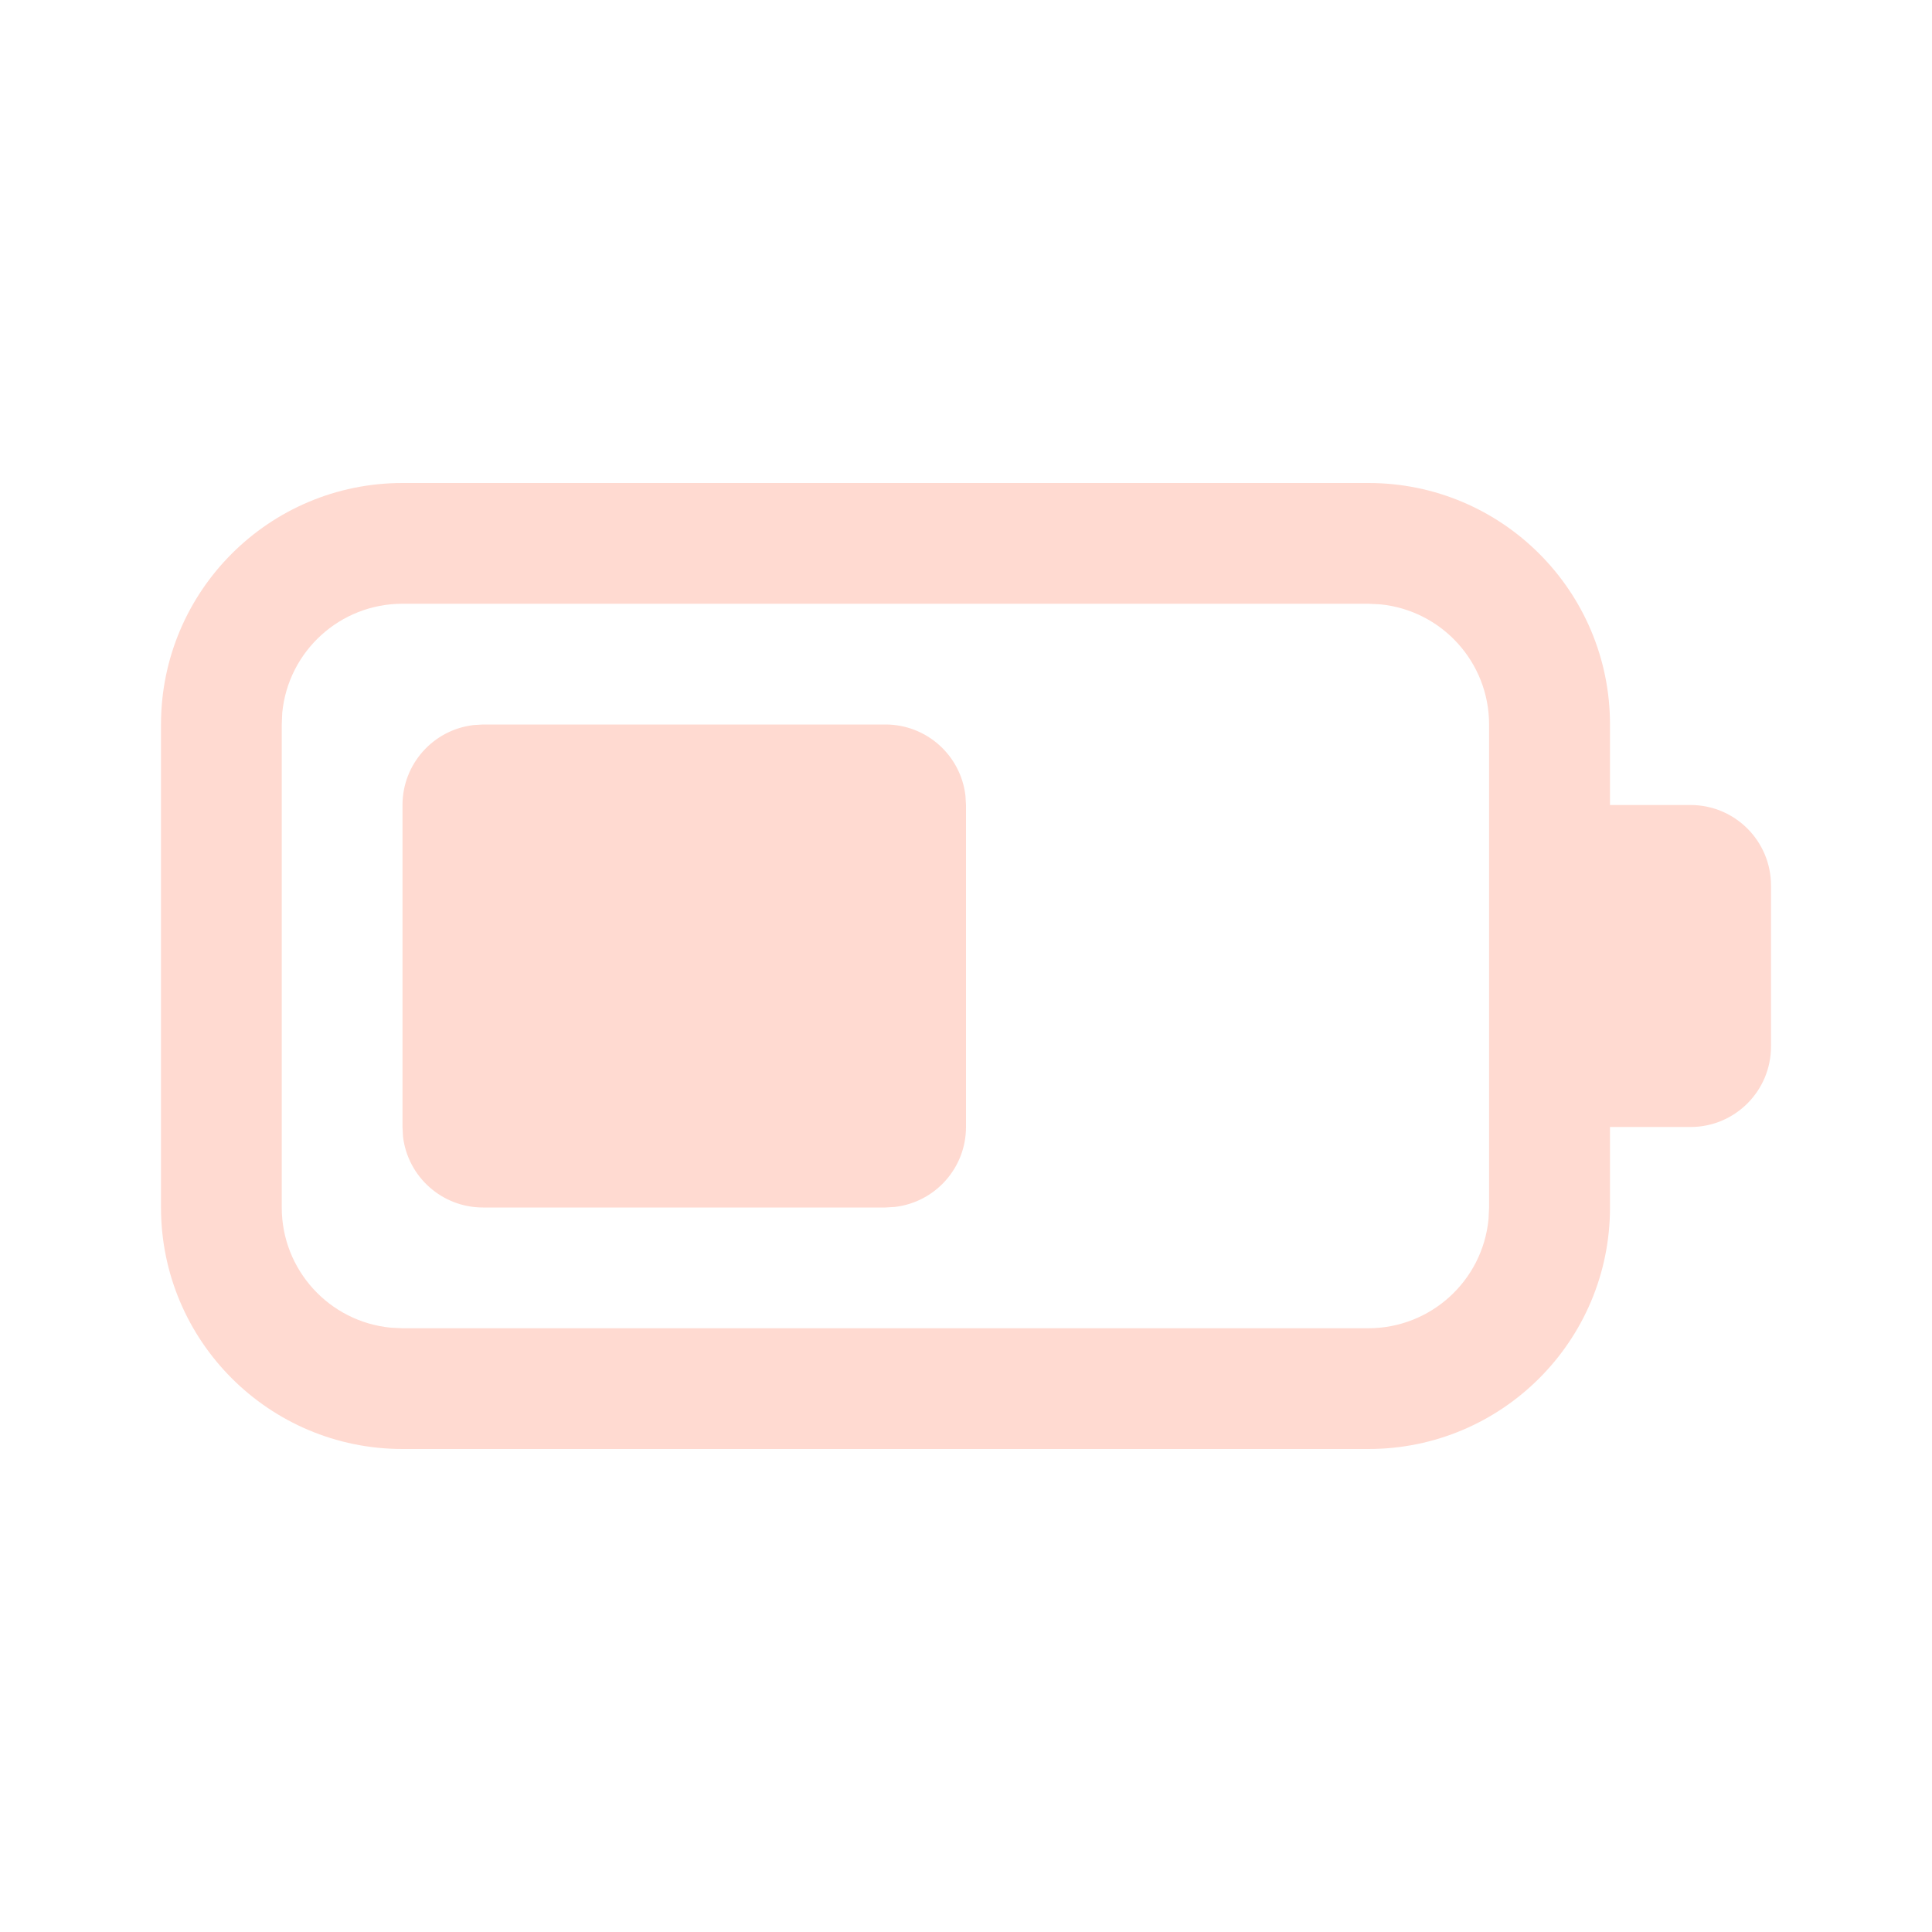
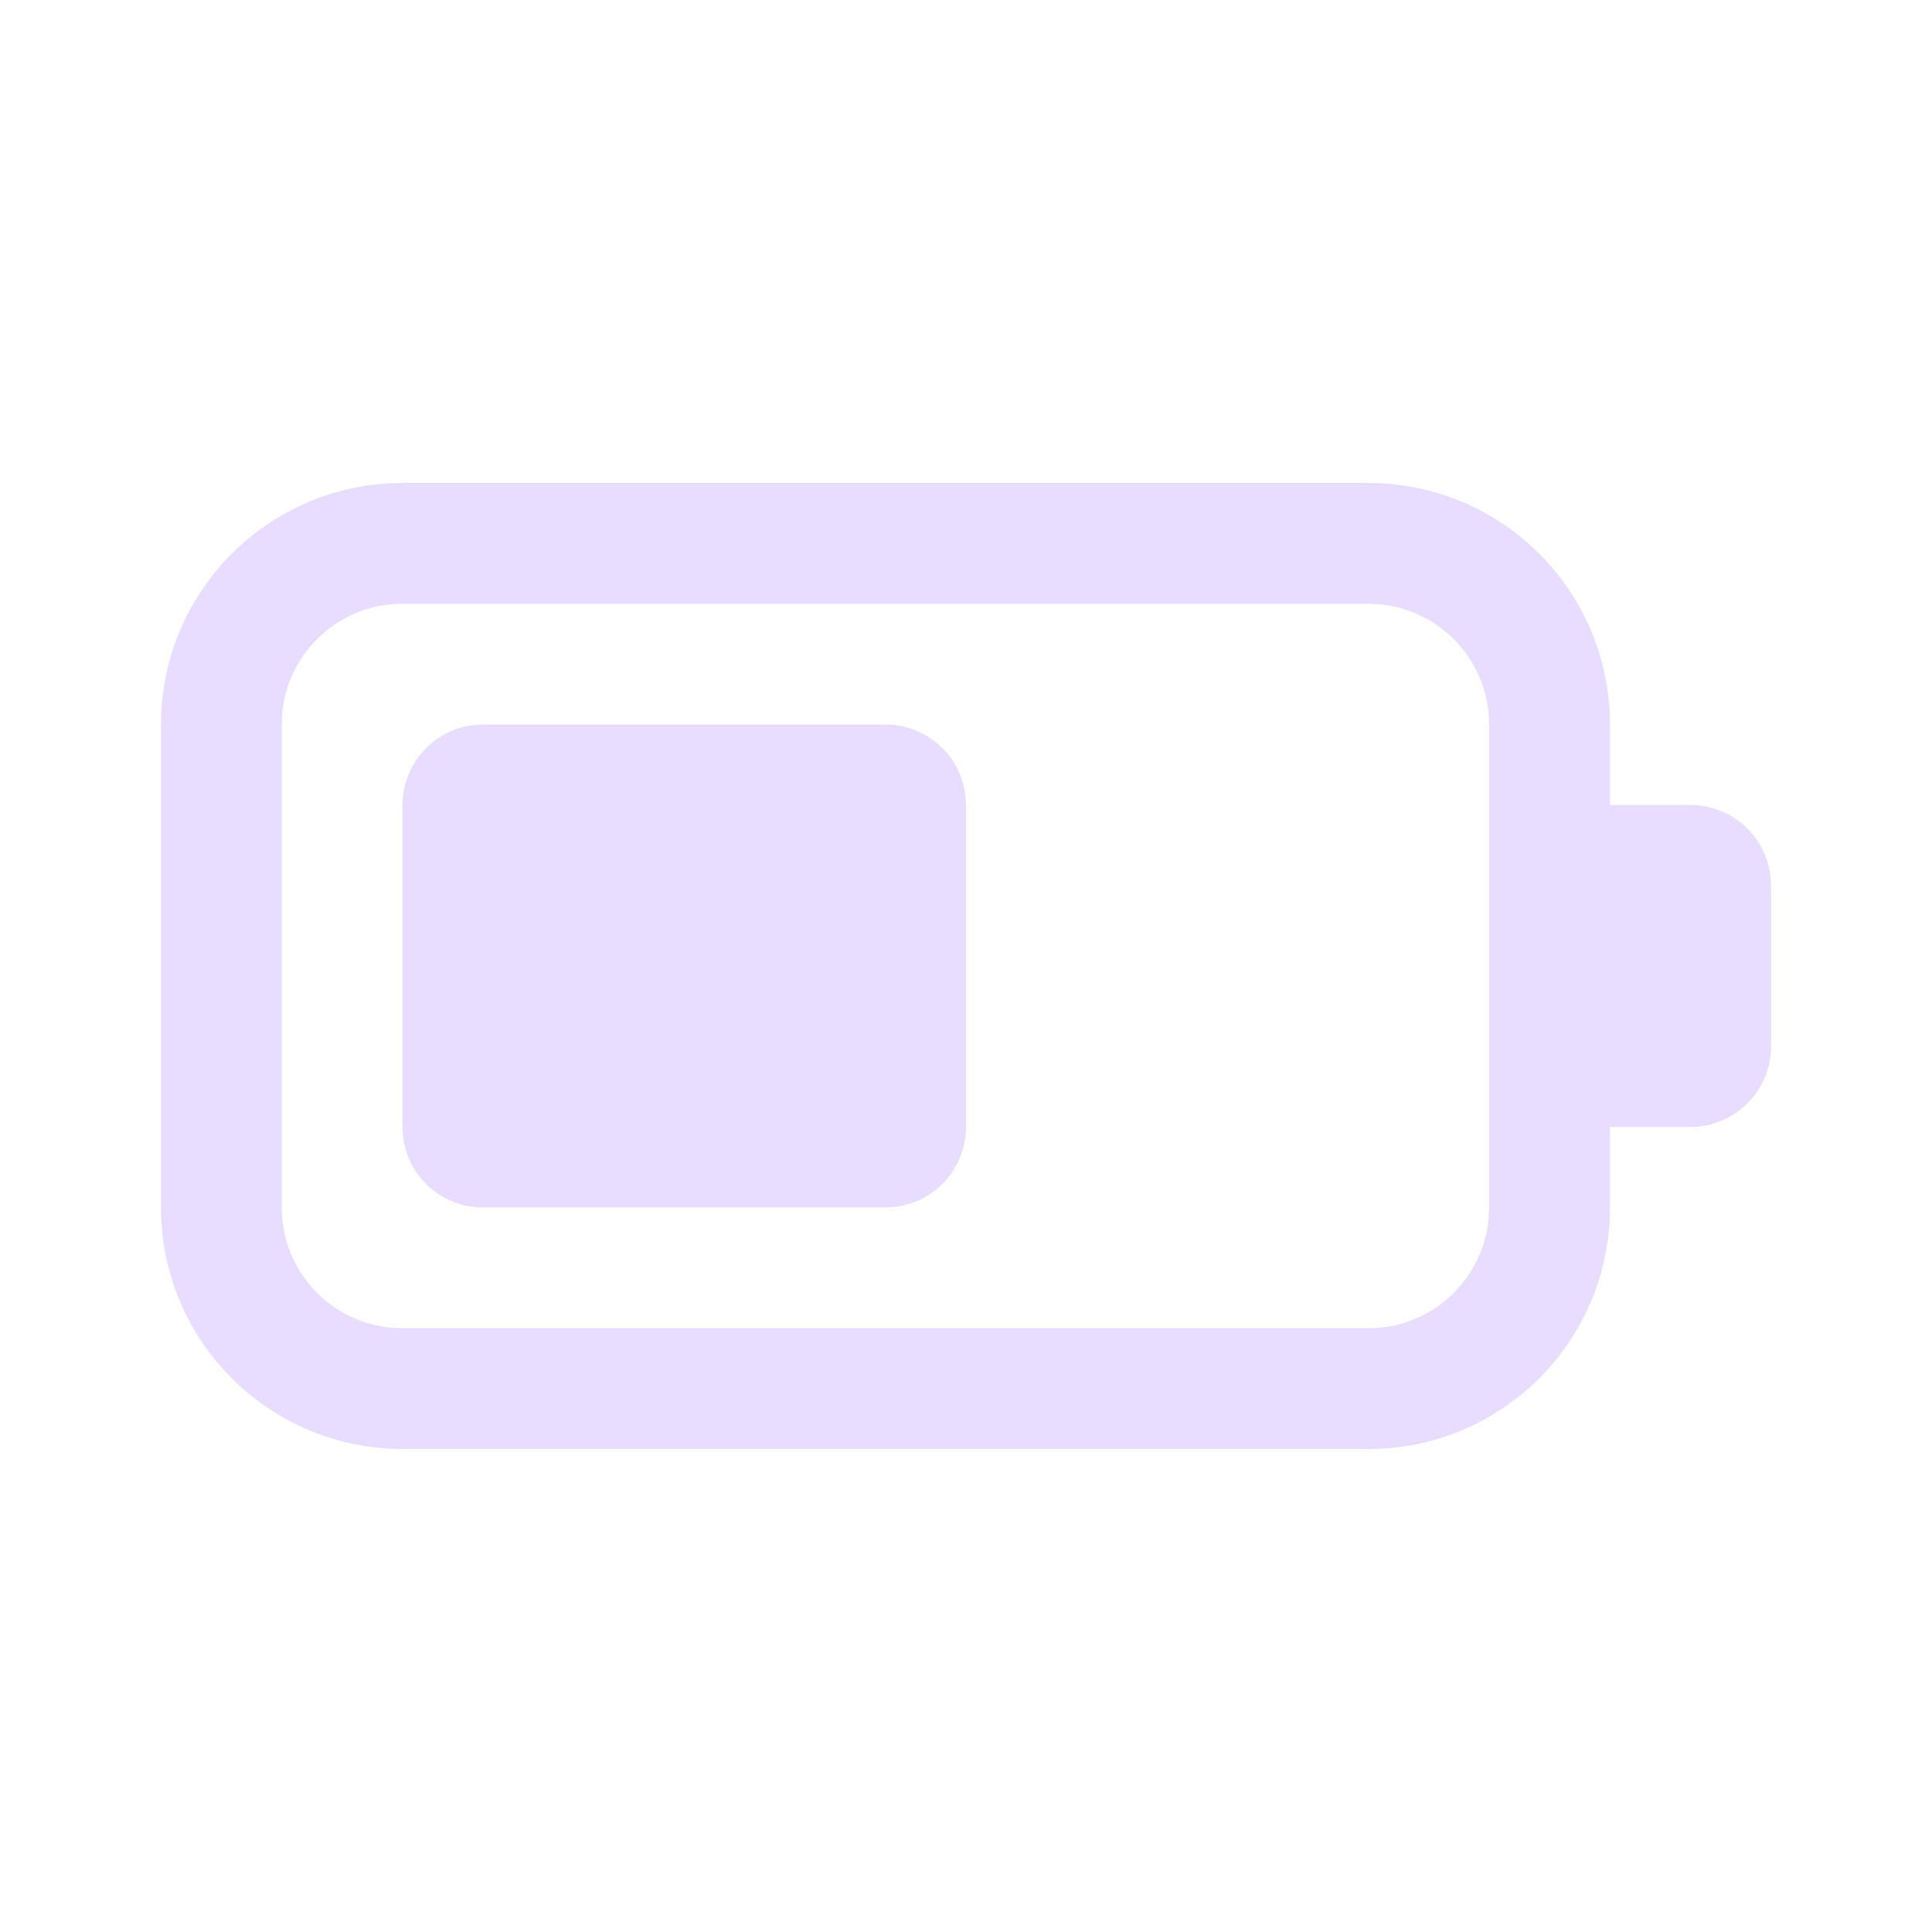
<svg xmlns="http://www.w3.org/2000/svg" width="24" height="24" fill="none" viewBox="0 0 24 24">
-   <path d="M17 6a3 3 0 0 1 3 3v1h1a1 1 0 0 1 1 1v2a1 1 0 0 1-1 1h-1v1a3 3 0 0 1-3 3H5a3 3 0 0 1-3-3V9a3 3 0 0 1 3-3h12Zm-.002 1.5H5a1.5 1.5 0 0 0-1.494 1.356L3.5 9v6a1.5 1.5 0 0 0 1.355 1.493L5 16.5h11.998a1.5 1.5 0 0 0 1.493-1.355l.007-.145V9a1.5 1.5 0 0 0-1.355-1.493l-.145-.007ZM6 9h5a1 1 0 0 1 .993.883L12 10v4a1 1 0 0 1-.883.993L11 15H6a1 1 0 0 1-.994-.883L5 14v-4a1 1 0 0 1 .883-.993L6 9h5-5Z" fill="#ffdad1" />
+   <path d="M17 6a3 3 0 0 1 3 3v1h1a1 1 0 0 1 1 1v2a1 1 0 0 1-1 1h-1v1a3 3 0 0 1-3 3H5a3 3 0 0 1-3-3V9a3 3 0 0 1 3-3h12Zm-.002 1.5H5a1.5 1.5 0 0 0-1.494 1.356L3.5 9v6a1.5 1.5 0 0 0 1.355 1.493L5 16.5h11.998a1.5 1.5 0 0 0 1.493-1.355l.007-.145V9a1.5 1.5 0 0 0-1.355-1.493l-.145-.007ZM6 9h5a1 1 0 0 1 .993.883L12 10v4a1 1 0 0 1-.883.993L11 15H6a1 1 0 0 1-.994-.883L5 14v-4a1 1 0 0 1 .883-.993L6 9h5-5Z" fill="#e8ddff" />
</svg>
